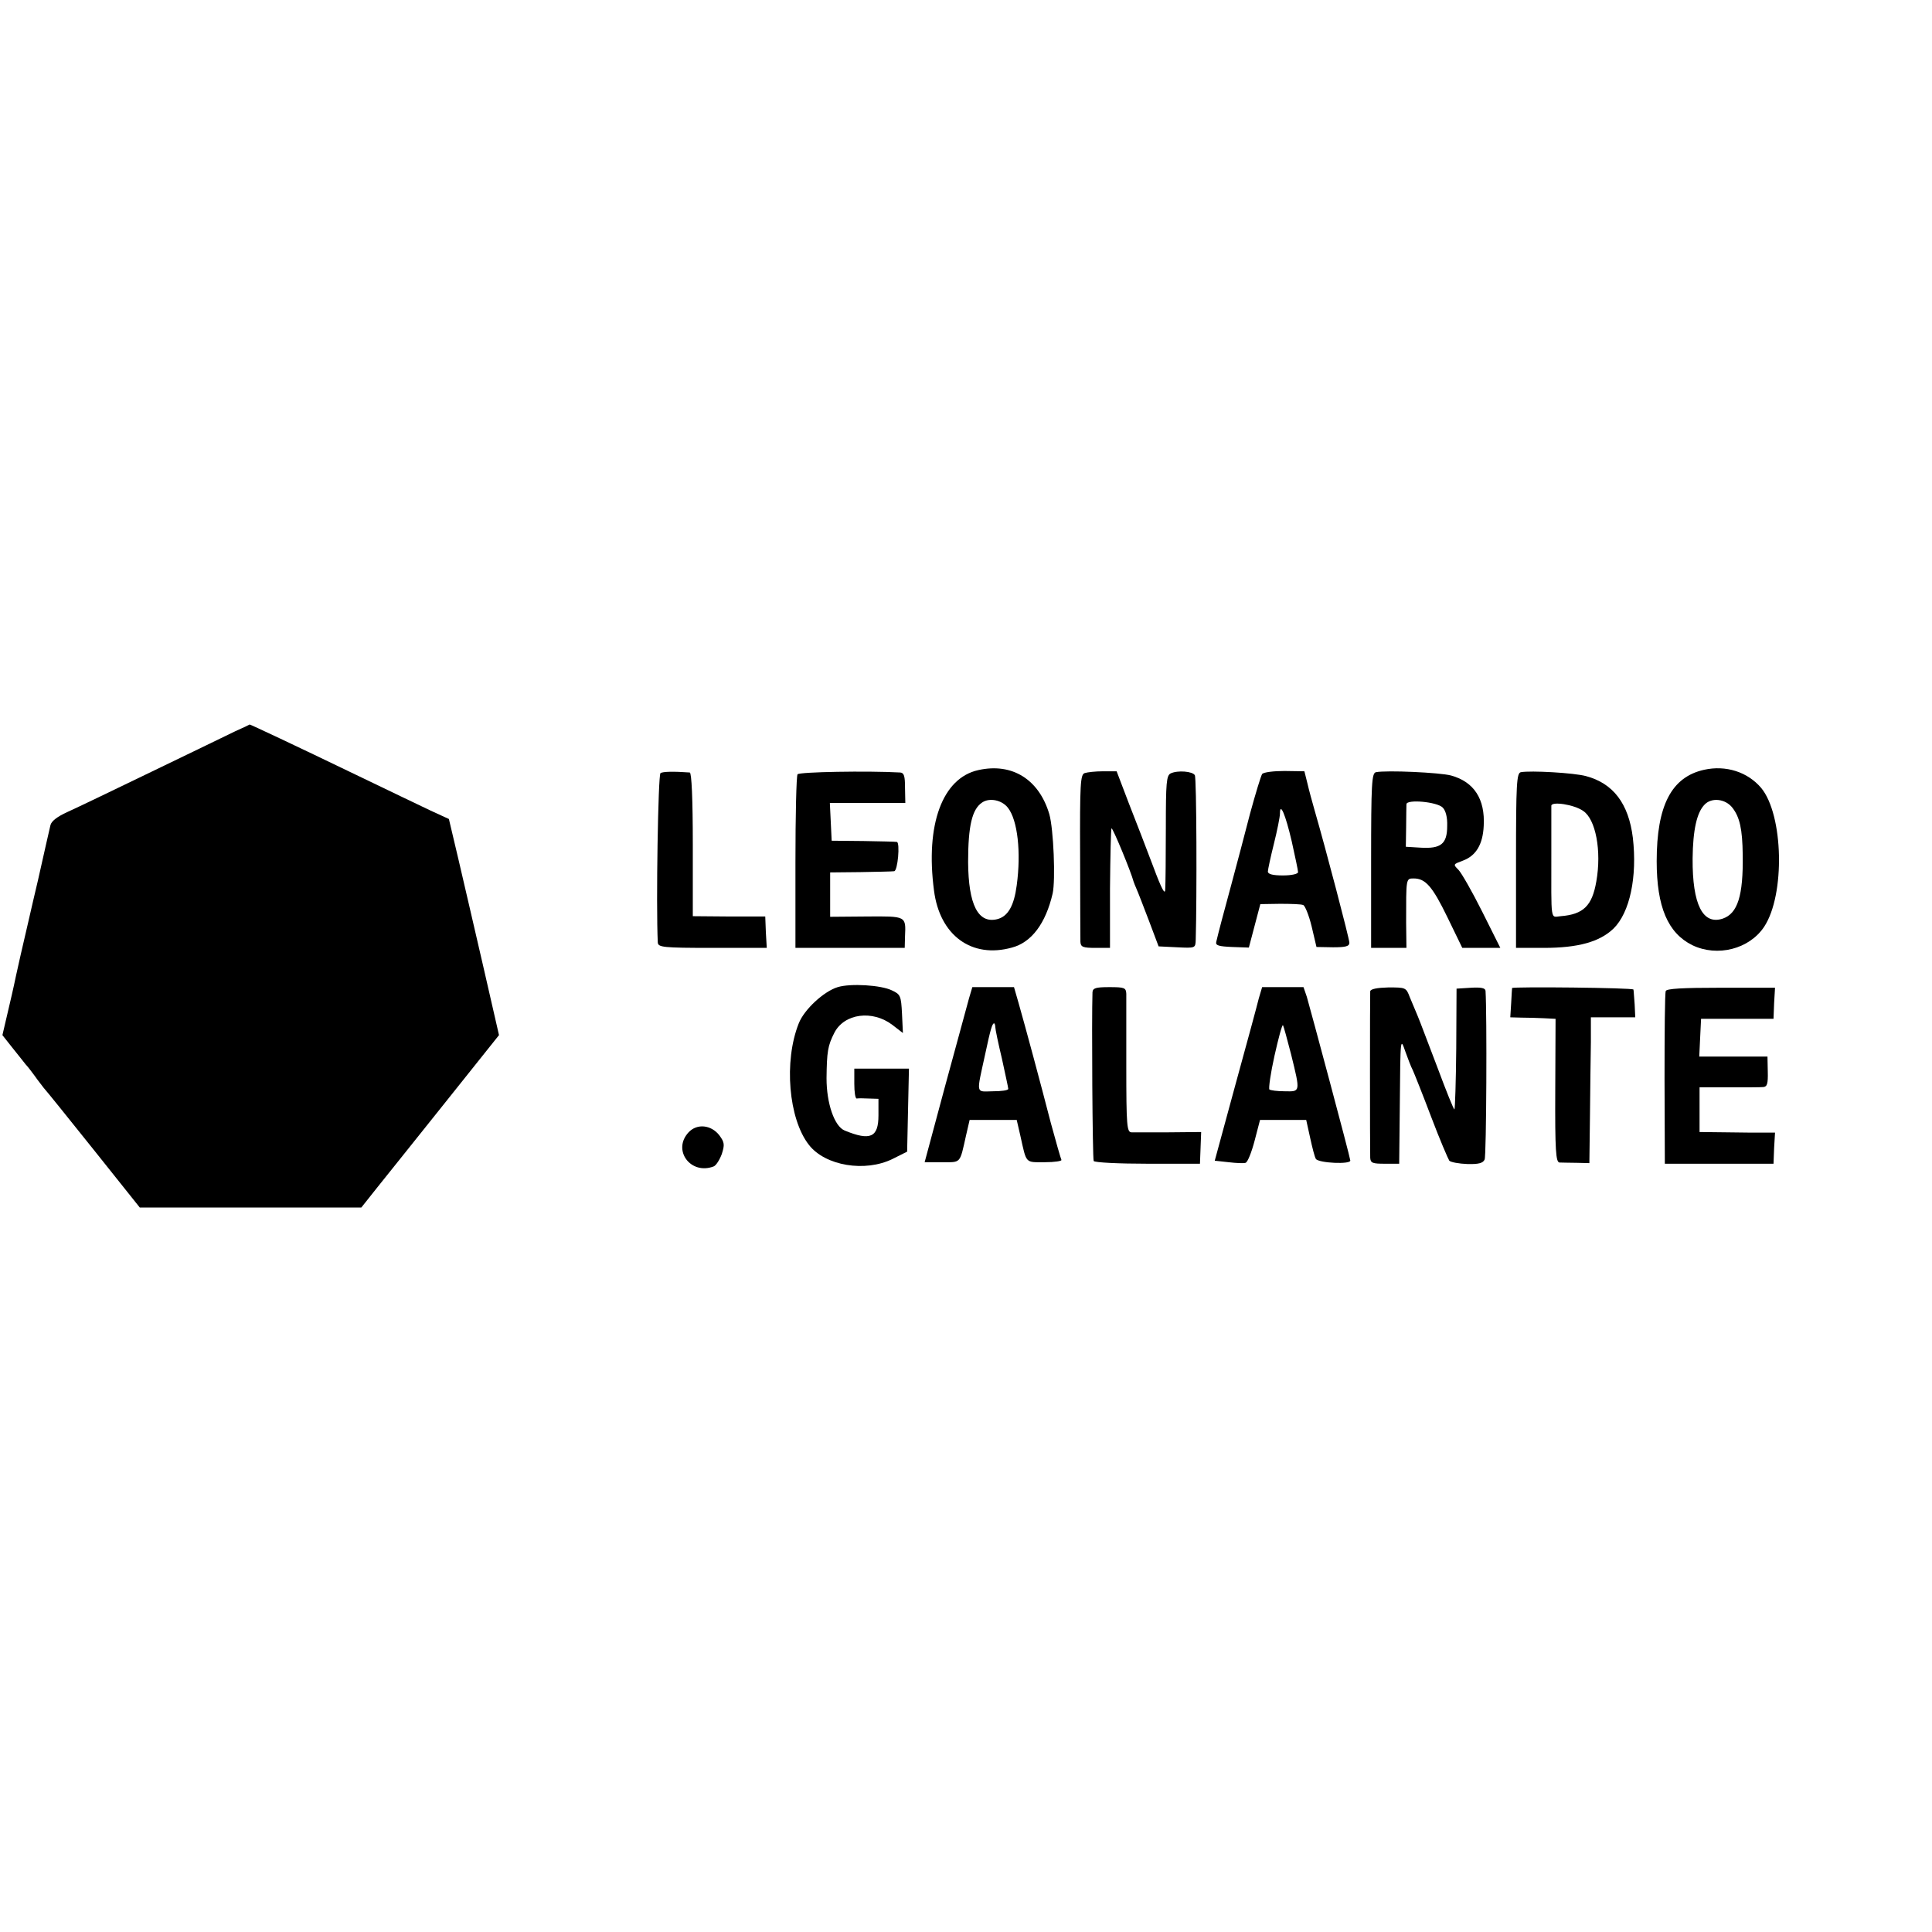
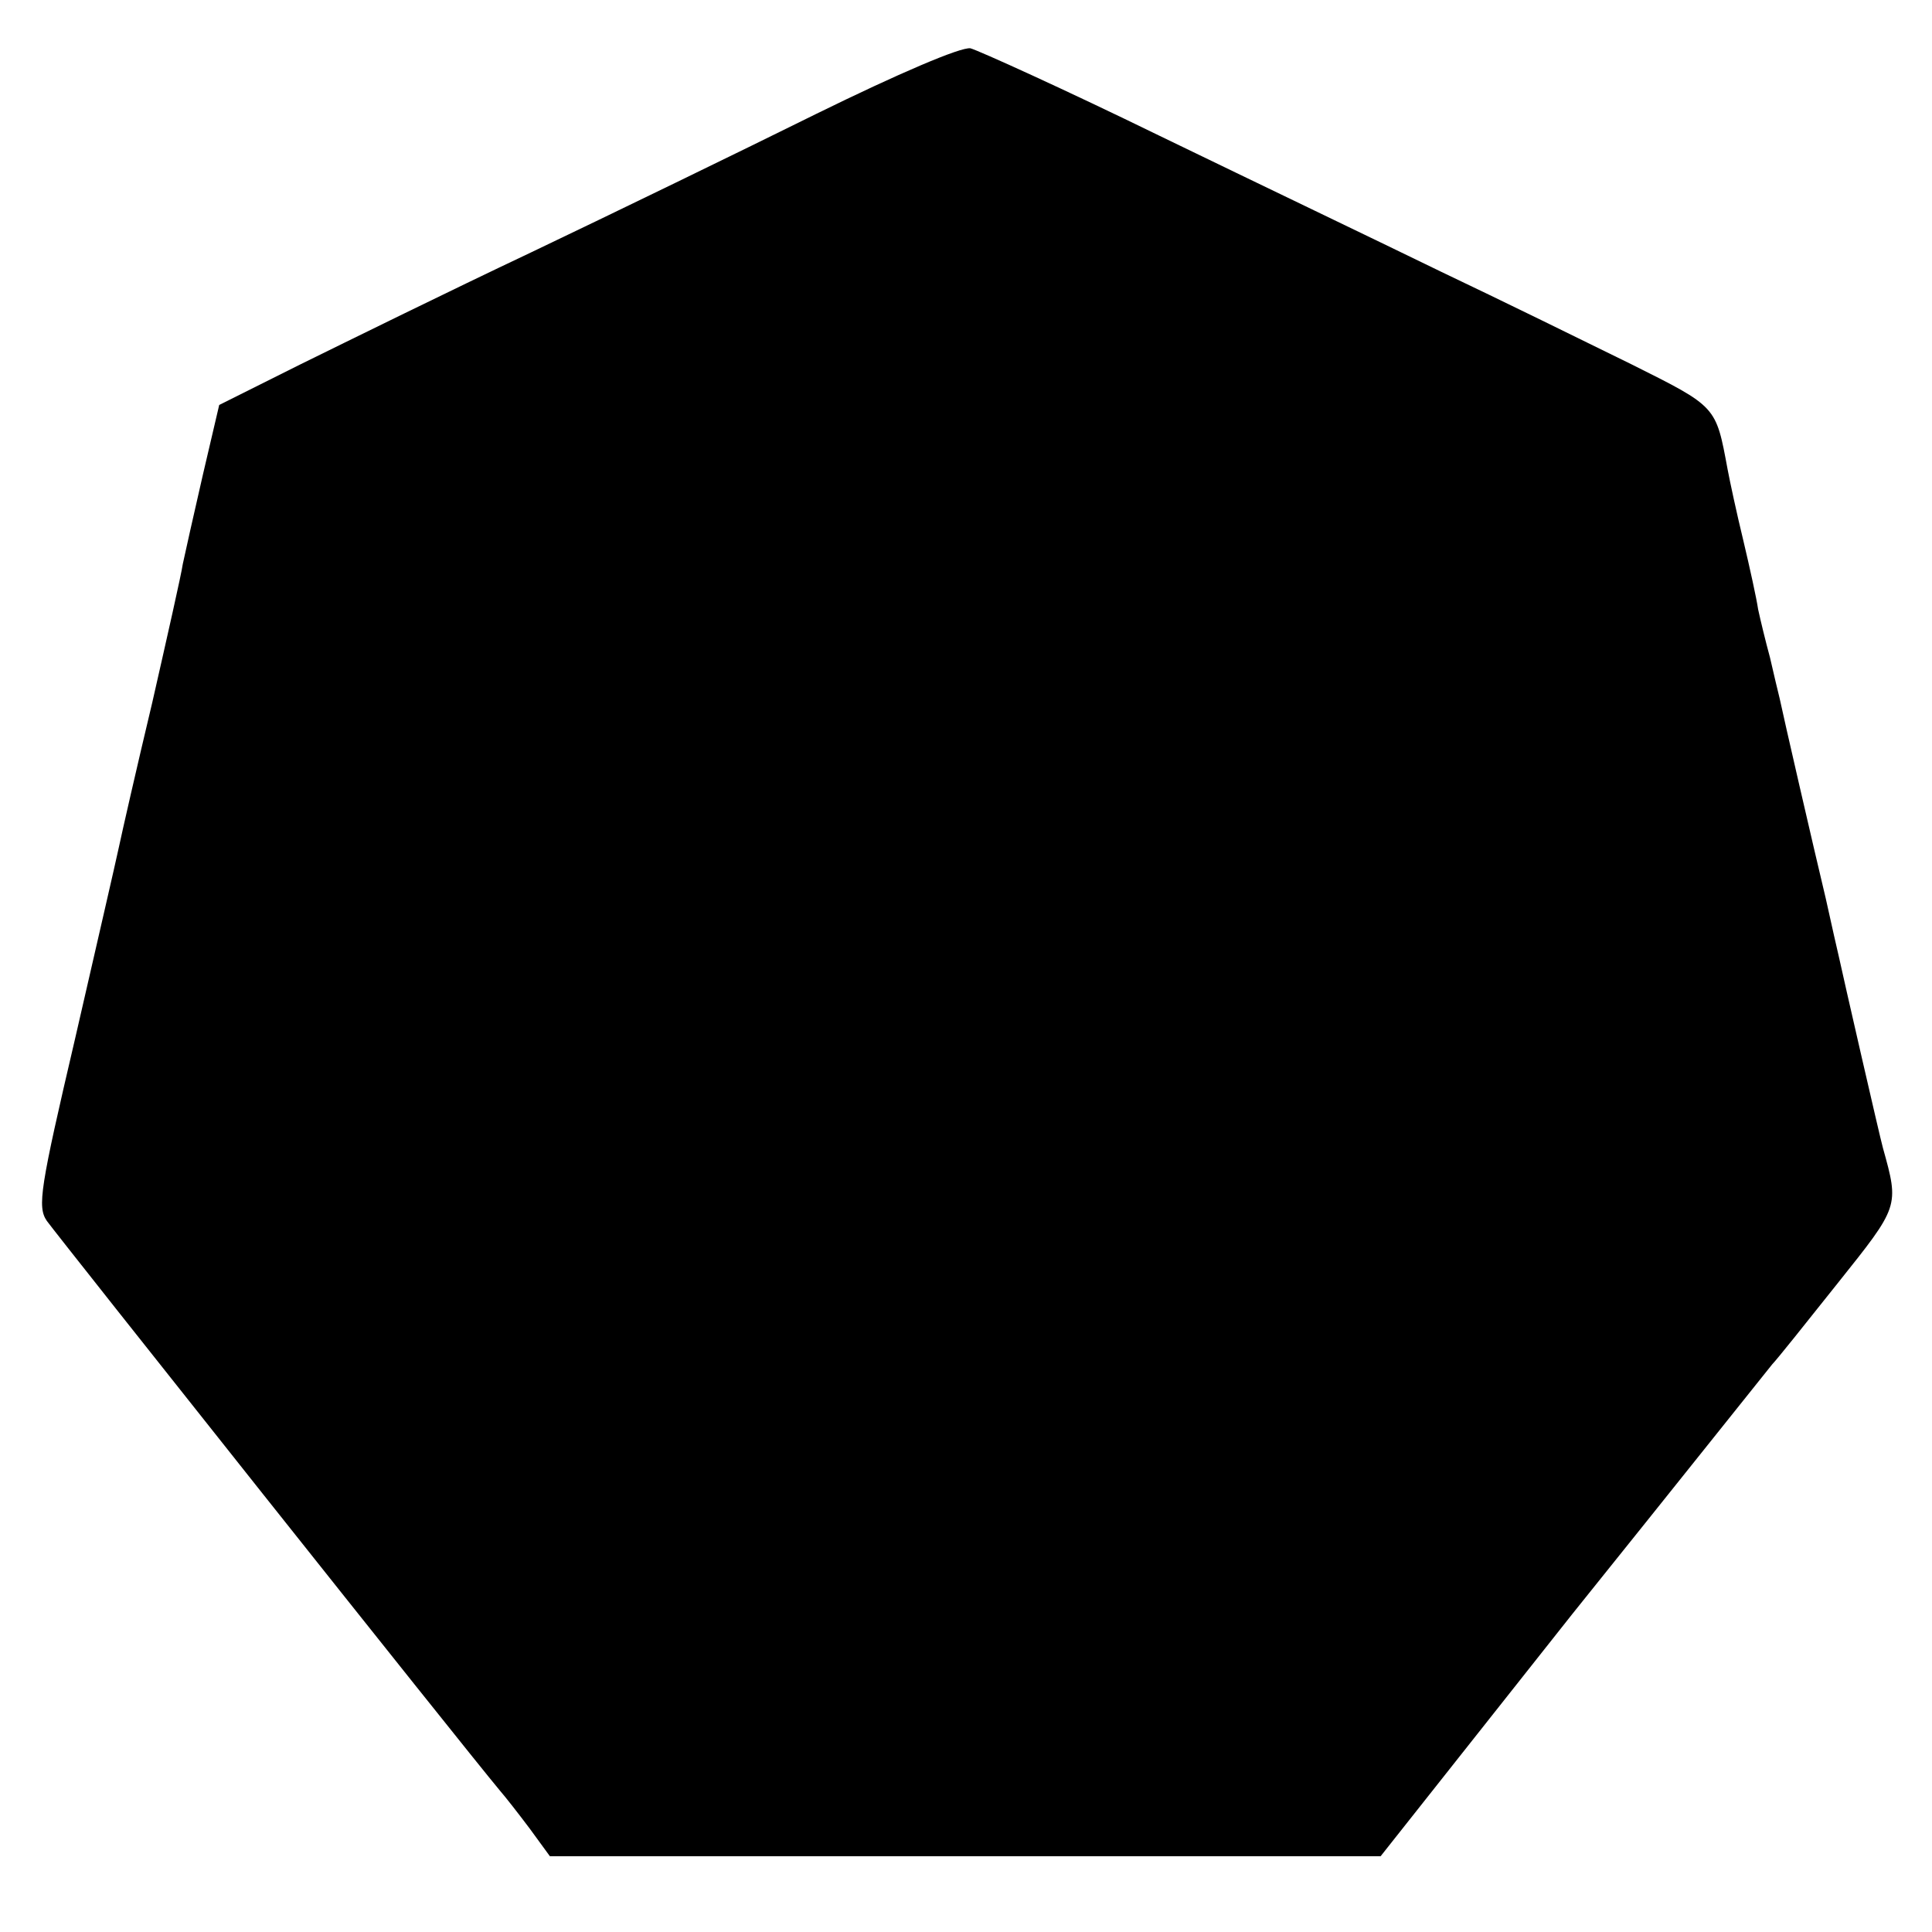
- <svg xmlns="http://www.w3.org/2000/svg" version="1.0" width="640pt" height="640pt" viewBox="0 0 640 640" preserveAspectRatio="xMidYMid meet">
-   <g transform="translate(0,640) scale(0.1,-0.1)" fill="#000000" stroke="none">
-     <path d="M780 3978 c-25 -12 -148 -72 -275 -133 -126 -61 -253 -122 -282 -135 -33 -15 -53 -30 -56 -44 -3 -11 -21 -93 -41 -181 -21 -88 -46 -200 -58 -250 -11 -49 -21 -94 -22 -100 -1 -5 -10 -45 -20 -87 l-18 -77 34 -43 c18 -23 38 -47 43 -54 6 -6 19 -23 30 -38 11 -16 25 -33 30 -40 6 -6 80 -98 164 -203 l154 -193 367 0 367 0 50 63 c27 34 130 162 228 285 l178 223 -52 227 c-29 125 -66 286 -83 358 l-31 131 -61 28 c-34 16 -144 69 -246 118 -201 97 -350 167 -353 167 -1 -1 -22 -11 -47 -22z" />
-     <path d="M3241 3849 c-119 -26 -176 -180 -147 -399 19 -149 125 -226 258 -189 65 17 112 80 135 179 10 45 3 214 -11 263 -34 115 -123 171 -235 146z m98 -125 c32 -41 44 -147 29 -257 -9 -68 -29 -103 -65 -112 -63 -15 -95 48 -96 189 0 120 13 176 47 198 24 16 65 8 85 -18z" />
-     <path d="M5645 3850 c-108 -24 -157 -118 -157 -303 0 -151 37 -238 118 -278 83 -40 189 -13 238 61 70 106 64 371 -10 460 -45 53 -117 76 -189 60z m94 -126 c24 -31 33 -70 34 -156 2 -136 -17 -194 -66 -211 -66 -22 -101 46 -100 199 1 95 14 153 40 179 23 24 69 19 92 -11z" />
-     <path d="M2188 3839 c-8 -5 -15 -436 -9 -561 1 -16 17 -18 181 -18 l180 0 -3 52 -2 52 -120 0 -120 1 0 238 c0 151 -4 237 -10 238 -55 4 -89 3 -97 -2z" />
-     <path d="M2642 3835 c-4 -5 -7 -137 -7 -292 l0 -283 181 0 181 0 1 38 c3 68 5 67 -128 66 l-120 -1 0 73 0 74 100 1 c55 1 106 2 112 3 12 1 20 95 9 97 -4 1 -53 2 -111 3 l-105 1 -3 63 -3 62 125 0 125 0 -1 50 c0 39 -3 50 -16 51 -108 6 -335 2 -340 -6z" />
-     <path d="M3593 3839 c-14 -5 -16 -35 -15 -272 0 -147 1 -276 1 -287 1 -17 8 -20 50 -20 l48 0 0 196 c1 107 3 197 5 200 4 3 65 -145 73 -176 1 -3 5 -14 10 -25 5 -11 23 -58 41 -105 l32 -85 61 -3 c61 -3 61 -3 62 25 4 139 3 537 -3 545 -7 13 -57 17 -80 6 -14 -7 -16 -30 -16 -180 0 -95 -1 -186 -2 -203 0 -22 -11 -3 -40 75 -22 58 -58 152 -81 210 l-40 105 -45 0 c-25 0 -52 -3 -61 -6z" />
-     <path d="M4181 3836 c-4 -6 -22 -65 -40 -131 -17 -66 -45 -172 -62 -235 -29 -107 -41 -152 -50 -190 -3 -12 8 -15 52 -17 l56 -2 19 72 19 72 65 1 c36 0 70 -1 77 -4 6 -2 19 -34 28 -71 l16 -68 55 -1 c41 0 54 3 54 15 0 13 -79 314 -115 438 -8 28 -19 68 -24 90 l-10 40 -66 1 c-36 0 -69 -4 -74 -10z m98 -223 c11 -50 21 -96 21 -102 0 -6 -21 -11 -50 -11 -33 0 -50 4 -50 13 0 6 9 48 20 92 11 44 20 89 20 100 0 39 18 -2 39 -92z" />
-     <path d="M4558 3842 c-14 -3 -16 -38 -16 -293 l0 -289 59 0 58 0 -1 83 c0 148 -1 147 25 147 39 0 62 -26 112 -129 l49 -101 63 0 63 0 -60 120 c-33 66 -69 129 -79 139 -18 18 -17 18 15 30 43 16 66 53 69 115 5 89 -32 146 -108 167 -37 10 -214 18 -249 11z m221 -117 c10 -10 16 -32 15 -61 0 -60 -21 -76 -88 -72 l-49 3 1 65 c0 36 1 70 1 76 1 17 101 8 120 -11z" />
-     <path d="M5038 3842 c-14 -3 -16 -38 -16 -293 l0 -289 92 0 c114 0 185 20 231 64 54 53 79 171 64 301 -14 113 -65 180 -155 204 -40 11 -184 19 -216 13z m206 -128 c42 -27 62 -133 44 -234 -14 -81 -43 -109 -118 -115 -35 -3 -31 -24 -31 210 0 80 0 150 0 156 1 15 75 4 105 -17z" />
-     <path d="M2775 3130 c-46 -14 -111 -74 -129 -120 -50 -125 -34 -317 34 -403 54 -69 186 -91 277 -46 l48 24 3 138 3 137 -91 0 -90 0 0 -50 c0 -27 3 -49 8 -49 4 1 22 1 40 0 l32 -1 0 -55 c0 -73 -27 -85 -112 -50 -34 14 -60 90 -60 173 1 88 4 108 26 151 33 64 126 76 192 26 l35 -27 -3 64 c-3 59 -5 64 -33 77 -36 18 -138 24 -180 11z" />
-     <path d="M3210 3093 c-6 -21 -41 -152 -79 -290 l-68 -253 58 0 c63 0 58 -6 79 88 l12 52 78 0 78 0 12 -52 c21 -94 15 -88 81 -88 33 0 58 4 55 8 -2 4 -18 59 -35 122 -34 132 -85 321 -107 398 l-15 52 -69 0 -69 0 -11 -37z m87 -95 c0 -7 10 -55 22 -105 11 -51 21 -96 21 -100 0 -5 -23 -8 -51 -8 -58 -1 -55 -13 -25 125 17 80 23 100 29 100 2 0 4 -6 4 -12z" />
-     <path d="M3619 3113 c-3 -87 0 -552 4 -559 3 -5 83 -9 179 -9 l173 0 2 52 2 53 -107 -1 c-59 0 -115 0 -124 0 -15 1 -17 21 -17 219 0 119 0 227 0 240 -1 20 -6 22 -56 22 -45 0 -55 -3 -56 -17z" />
-     <path d="M4170 3093 c-5 -21 -40 -150 -78 -288 l-68 -250 46 -5 c25 -3 50 -4 56 -2 7 2 20 35 30 73 l18 69 77 0 76 0 13 -59 c7 -32 15 -64 19 -70 9 -14 117 -19 114 -5 -2 17 -134 508 -144 542 l-11 32 -68 0 -69 0 -11 -37z m107 -186 c31 -126 31 -123 -21 -122 -25 0 -47 3 -51 6 -3 4 4 54 17 112 13 58 25 103 28 101 2 -3 14 -46 27 -97z" />
-     <path d="M4539 3116 c-1 -15 -1 -526 0 -551 1 -18 8 -20 49 -20 l47 0 2 190 c2 236 2 228 19 180 8 -22 18 -49 24 -60 5 -11 33 -81 61 -155 28 -74 56 -139 60 -145 5 -5 32 -10 60 -11 37 -1 52 3 57 15 6 12 8 483 3 559 -1 9 -15 12 -48 10 l-48 -3 -1 -198 c-1 -109 -4 -200 -6 -202 -2 -2 -27 60 -56 138 -30 78 -59 156 -66 172 -7 17 -19 45 -26 62 -12 32 -14 32 -71 32 -37 -1 -59 -5 -60 -13z" />
-     <path d="M5009 3127 c0 -1 -2 -23 -3 -49 l-3 -48 36 -1 c20 0 53 -1 75 -2 l39 -2 -1 -237 c-1 -200 2 -238 14 -239 8 0 33 -1 57 -1 l42 -1 2 159 c1 87 2 196 3 242 l0 82 74 0 73 0 -2 43 c-2 23 -3 45 -4 49 -1 6 -398 10 -402 5z" />
-     <path d="M5518 3117 c-3 -7 -4 -138 -4 -292 l1 -280 180 0 180 0 2 52 3 51 -38 0 c-20 0 -76 0 -124 1 l-88 1 0 74 0 74 98 0 c53 0 104 0 113 1 13 1 16 11 15 51 l-1 50 -113 0 -113 0 3 63 3 62 120 0 120 0 2 52 3 51 -179 0 c-128 0 -181 -3 -183 -11z" />
-     <path d="M2281 2649 c-55 -59 7 -142 83 -113 8 3 20 22 27 41 10 31 9 39 -8 62 -27 35 -74 40 -102 10z" />
+ <svg xmlns="http://www.w3.org/2000/svg" version="1.0" width="260pt" height="260pt" viewBox="0 0 260 260" preserveAspectRatio="xMidYMid meet">
+   <g transform="translate(0,260) scale(0.1,-0.1)" fill="#000000" stroke="none">
+     <path d="M1099 2447 c-103 -51 -276 -135 -385 -187 -110 -52 -248 -120 -309 -150 l-110 -55 -22 -94 c-12 -52 -24 -106 -27 -120 -2 -14 -21 -98 -41 -186 -21 -88 -41 -176 -45 -195 -4 -19 -31 -136 -59 -258 -47 -201 -51 -226 -38 -245 12 -17 559 -706 610 -767 7 -8 25 -31 40 -51 l27 -37 559 0 559 0 258 326 c143 178 264 330 269 336 6 6 45 55 88 109 83 104 83 103 61 182 -4 14 -55 237 -59 256 -2 8 -10 44 -18 80 -17 71 -57 245 -62 269 -2 8 -8 33 -13 55 -6 22 -13 51 -16 65 -2 14 -11 55 -20 93 -9 37 -18 79 -21 95 -16 86 -14 84 -130 142 -61 30 -175 86 -255 124 -80 39 -251 121 -379 183 -129 63 -244 115 -255 118 -13 2 -97 -34 -207 -88z" />
  </g>
</svg>
